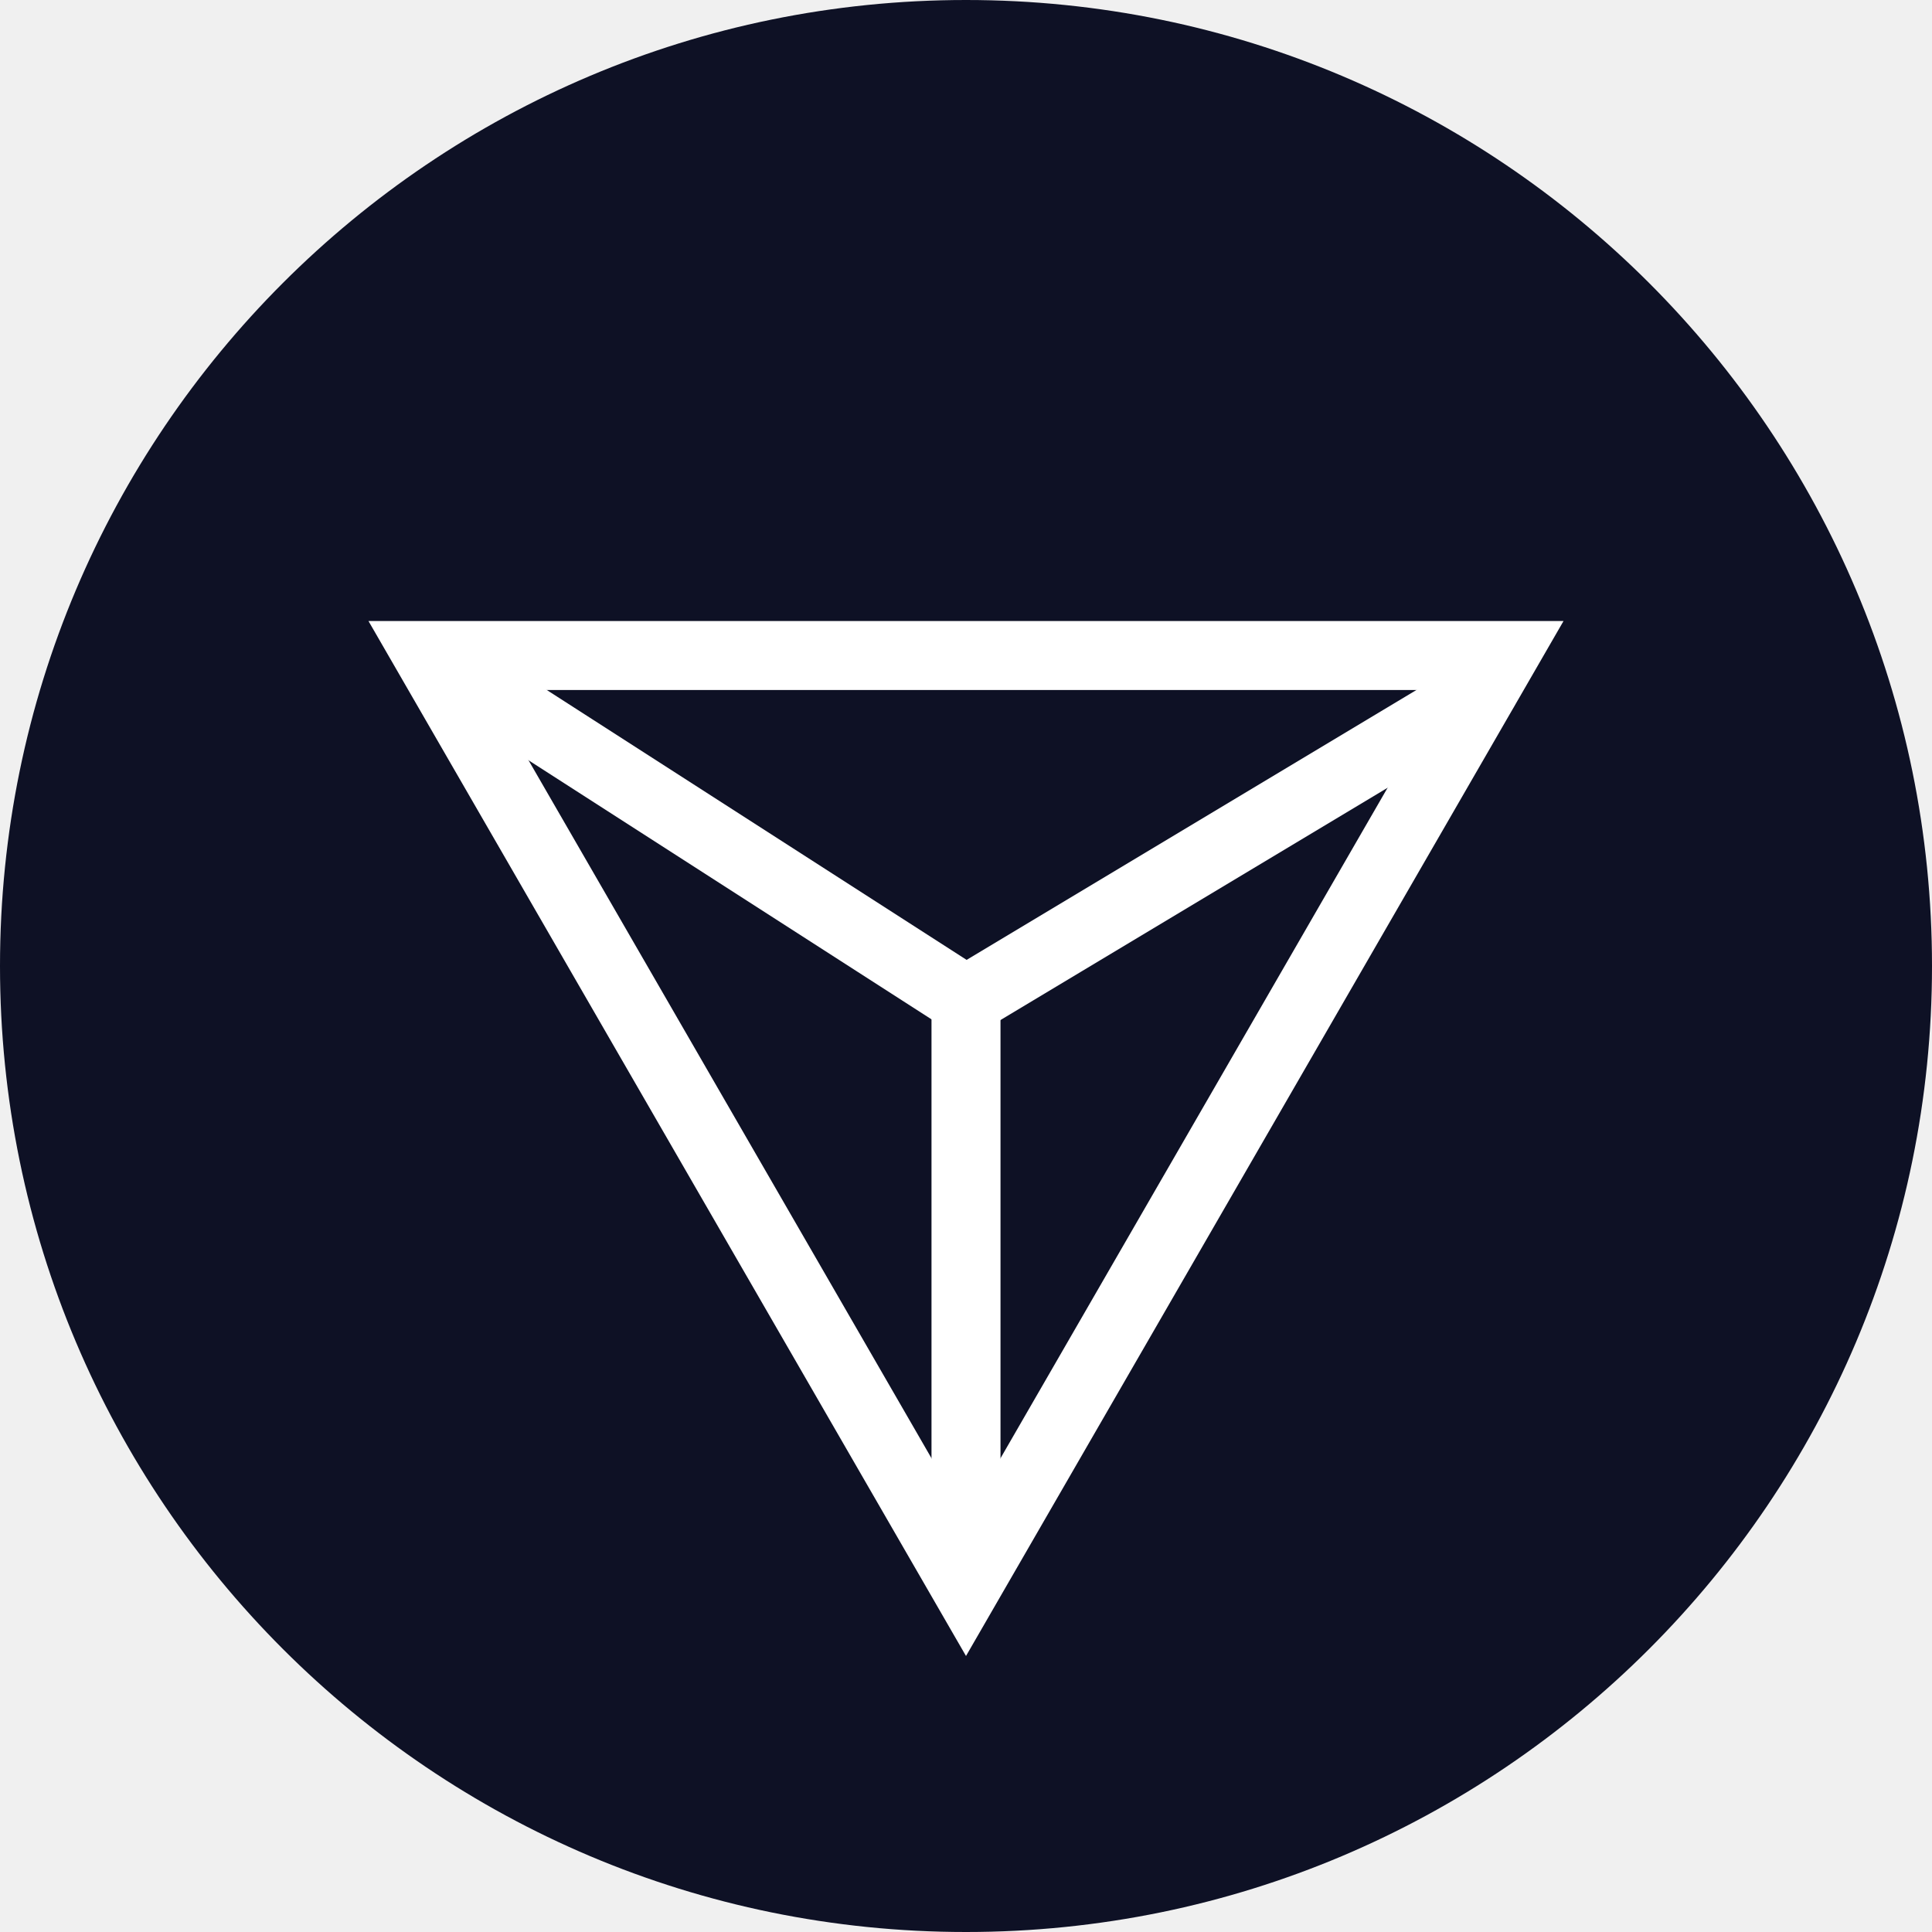
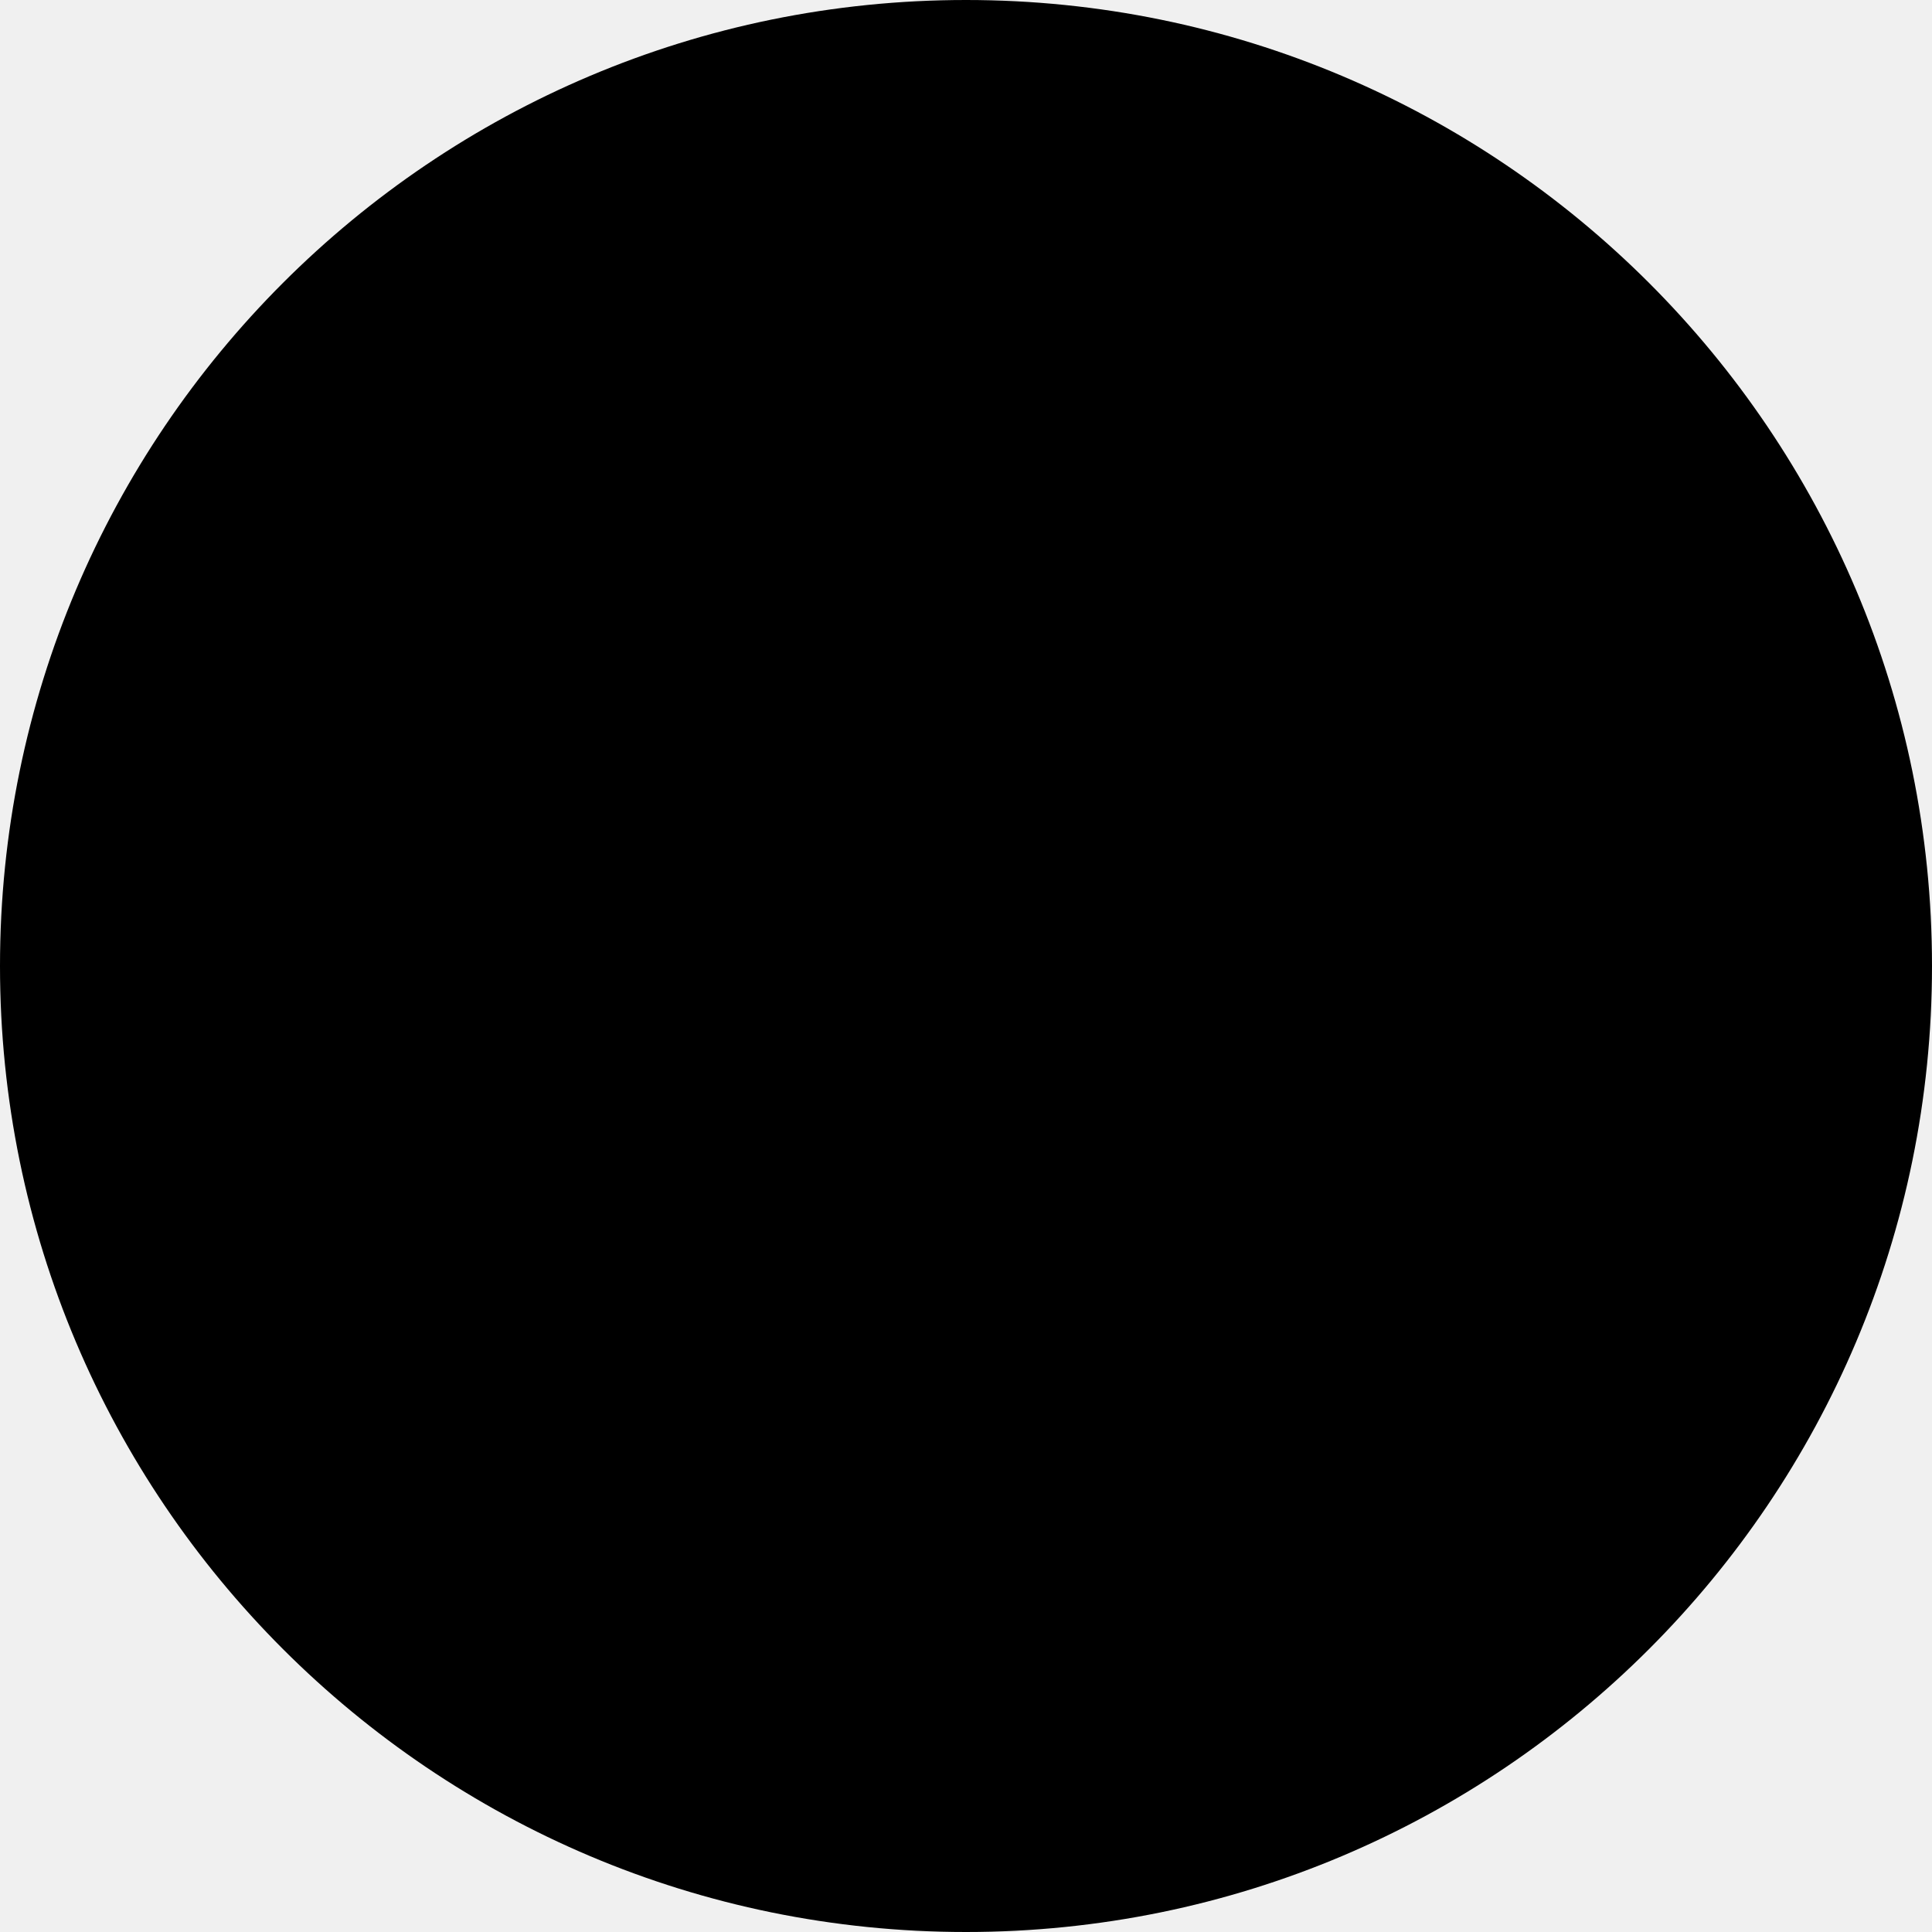
<svg xmlns="http://www.w3.org/2000/svg" width="28" height="28" viewBox="0 0 28 28" fill="none">
-   <circle cx="14" cy="14" r="14" fill="#0E1125" />
-   <path d="M21.794 9.5L14 23L6.206 9.5L21.794 9.5Z" stroke="white" />
-   <path d="M7 10L14 14.5L21.5 10" stroke="white" stroke-linecap="round" />
-   <path d="M14 14.5V22.5" stroke="white" stroke-linecap="round" />
+   <circle cx="14" cy="14" r="14" fill="currentColor" />
+   <path d="M21.794 9.5L14 23L6.206 9.5L21.794 9.5Z" stroke="currentColor" />
+   <path d="M7 10L14 14.5L21.5 10" stroke="currentColor" stroke-linecap="round" />
+   <path d="M14 14.5V22.5" stroke="currentColor" stroke-linecap="round" />
</svg>
